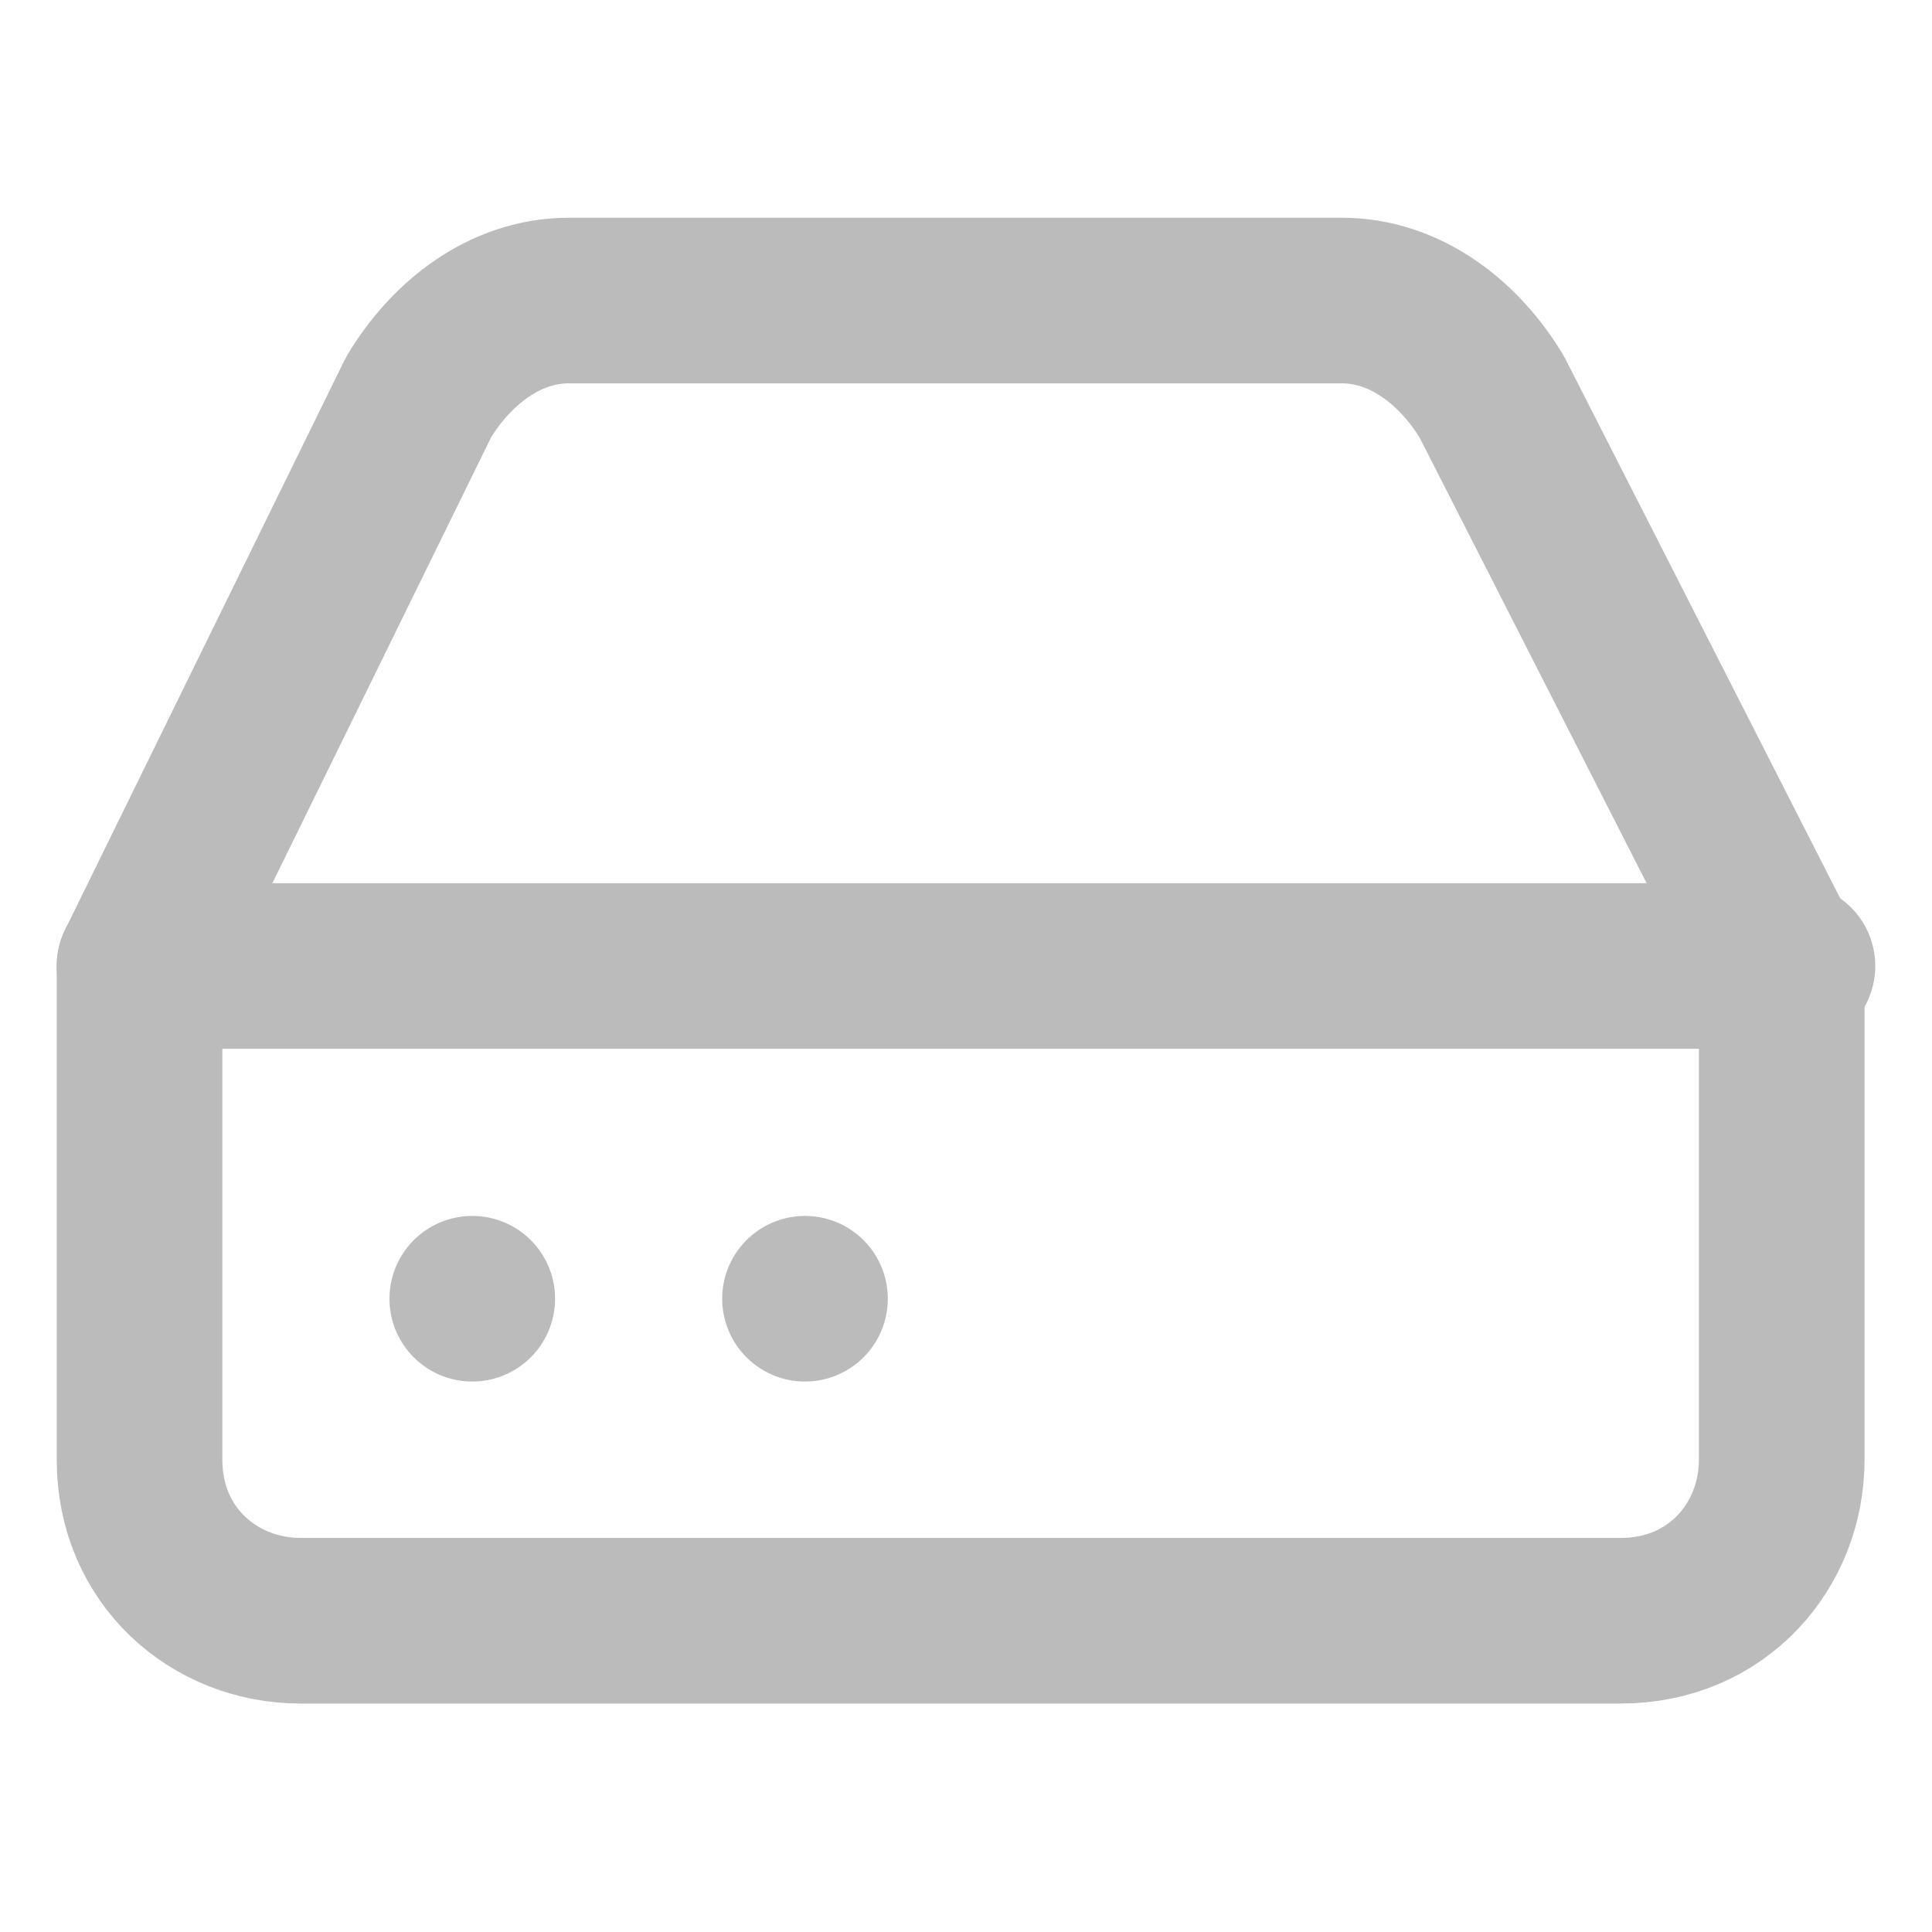
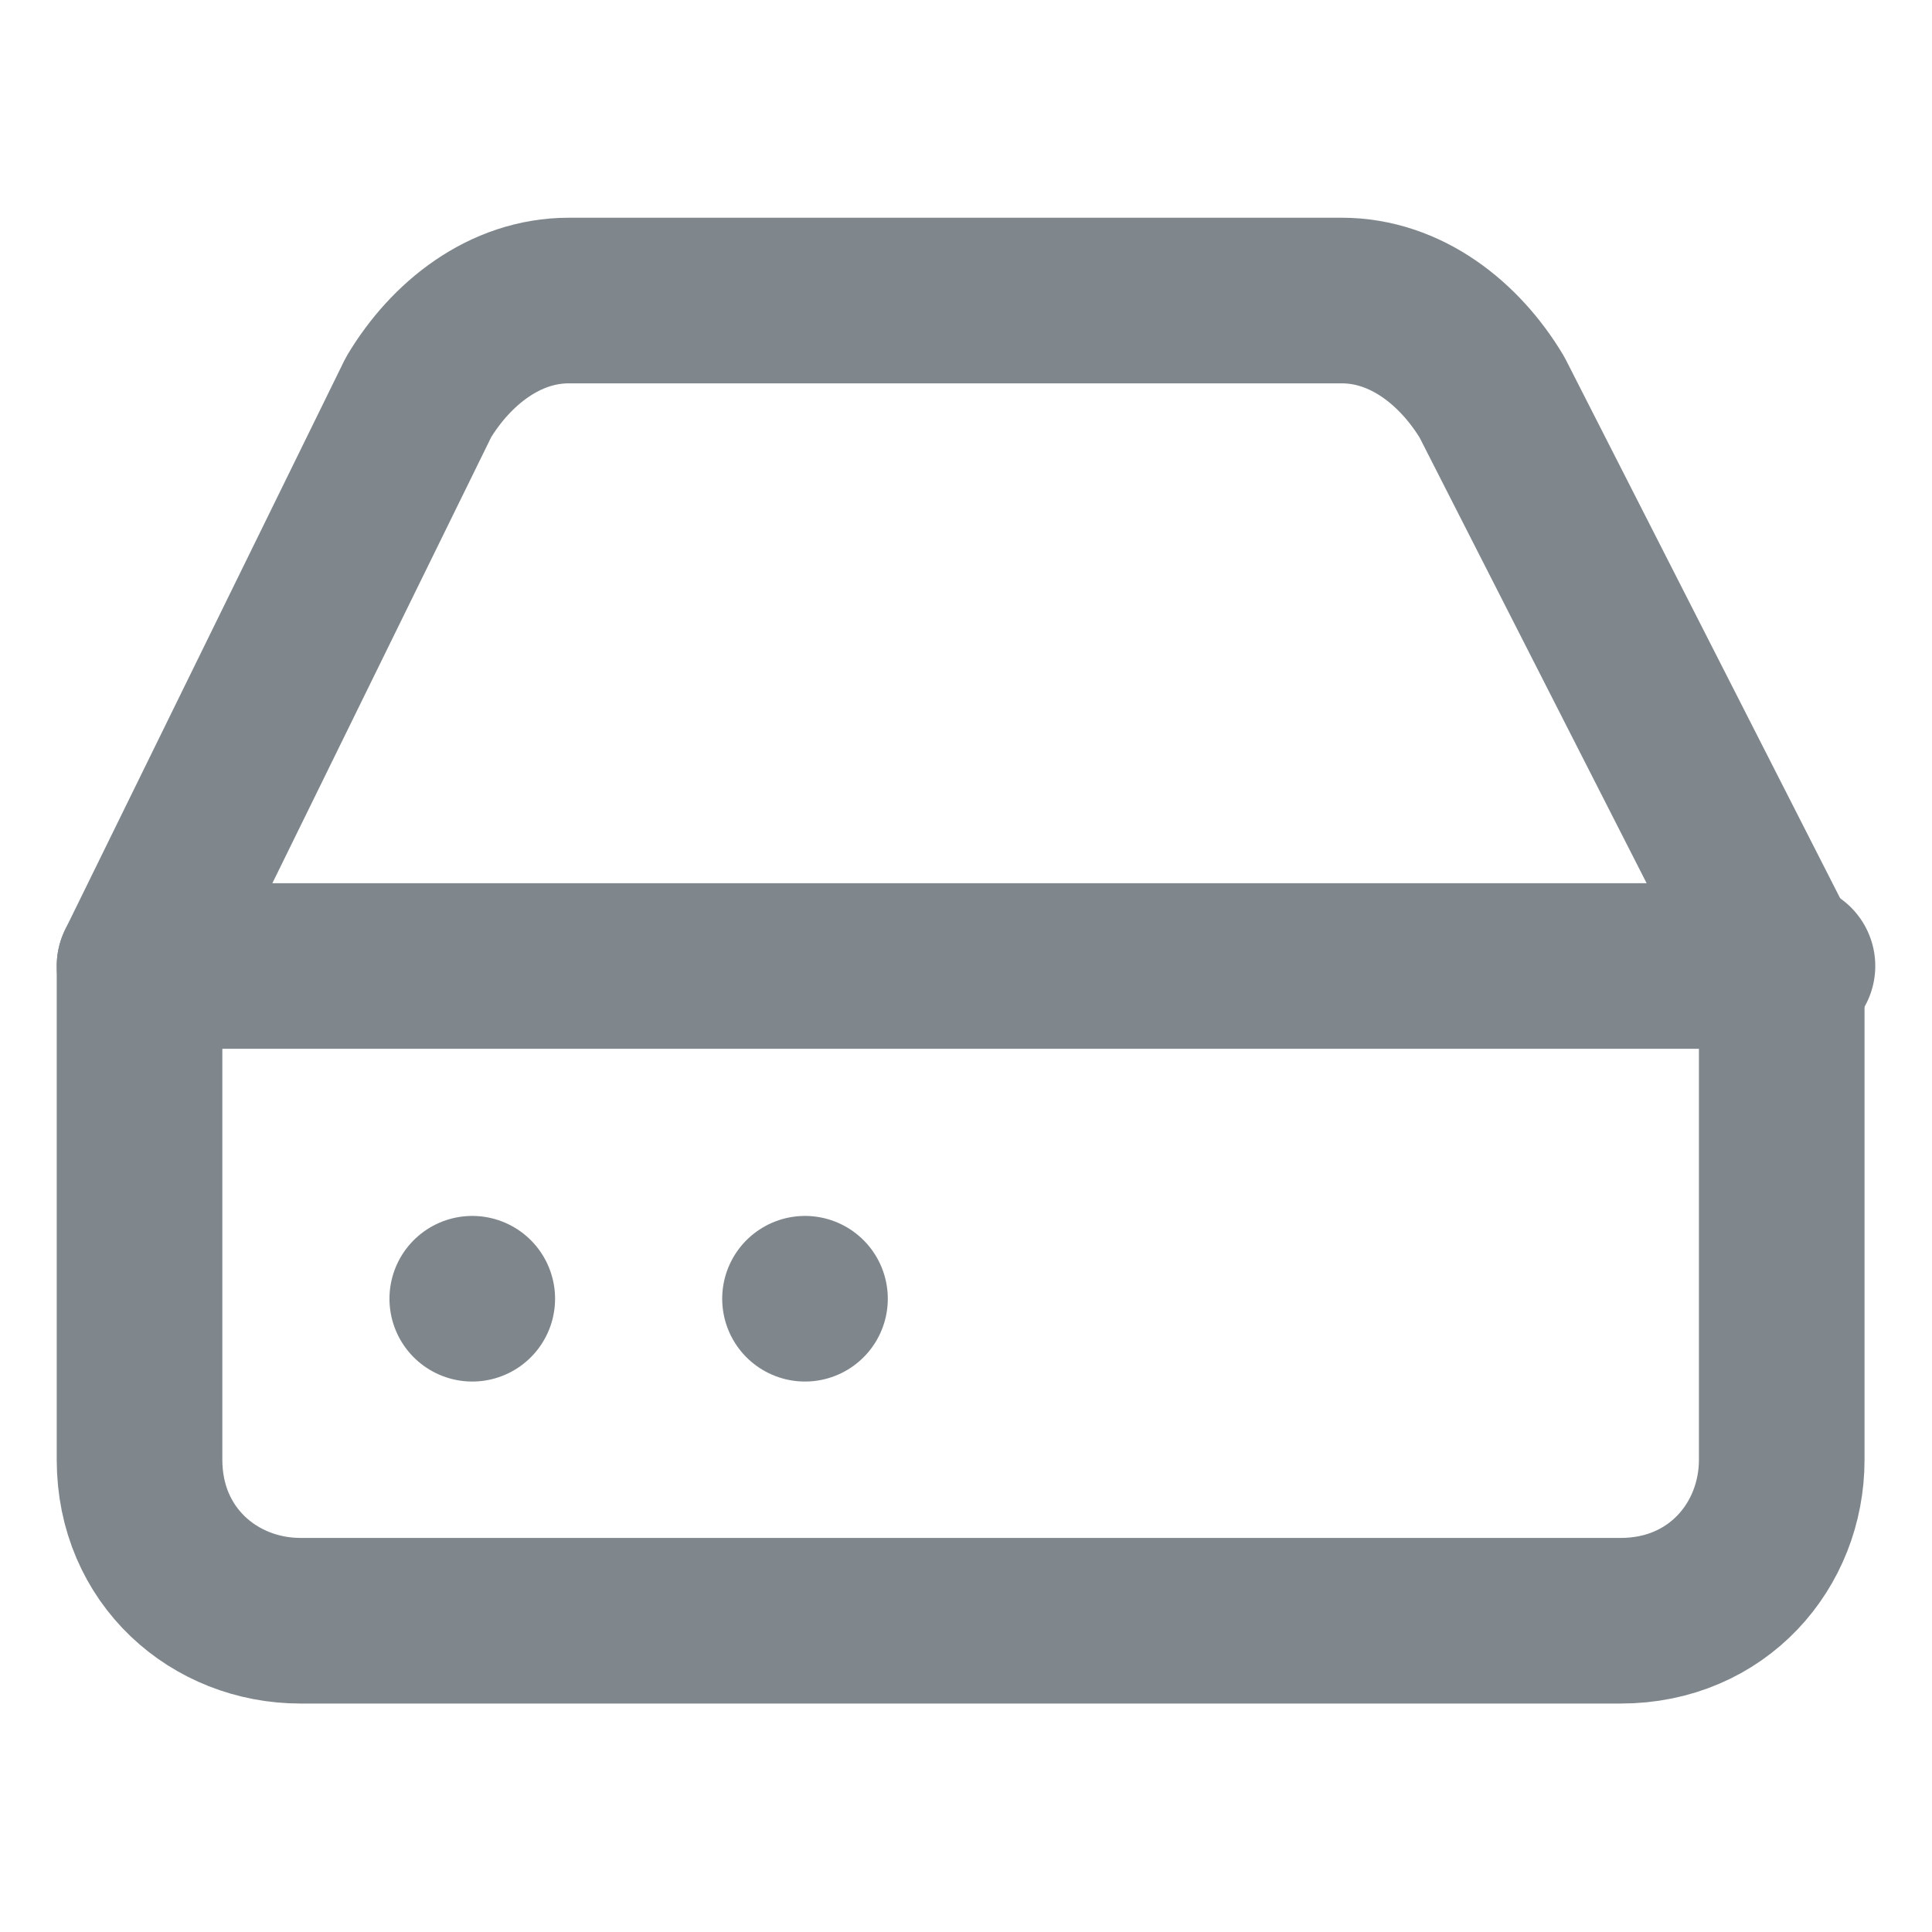
<svg xmlns="http://www.w3.org/2000/svg" version="1.1" id="Ebene_1" x="0px" y="0px" width="18px" height="18px" viewBox="0 0 18 18" style="enable-background:new 0 0 18 18;" xml:space="preserve">
  <style type="text/css">
- 	.st0{fill:none;stroke:#BBBBBB;stroke-width:1.543;stroke-linecap:round;stroke-linejoin:round;}
+ 	.st0{fill:none;stroke:#7f878d;stroke-width:1.543;stroke-linecap:round;stroke-linejoin:round;}
</style>
  <g>
    <line class="st0" x1="16.7" y1="9" x2="1.3" y2="9" />
    <path class="st0" d="M3.9,3.7L1.3,9v4.6c0,0.9,0.7,1.5,1.5,1.5h12.3c0.9,0,1.5-0.7,1.5-1.5V9l-2.7-5.3c-0.3-0.5-0.8-0.9-1.4-0.9   H5.3C4.7,2.8,4.2,3.2,3.9,3.7z" />
    <line class="st0" x1="4.4" y1="12.1" x2="4.4" y2="12.1" />
    <line class="st0" x1="7.5" y1="12.1" x2="7.5" y2="12.1" />
  </g>
</svg>
